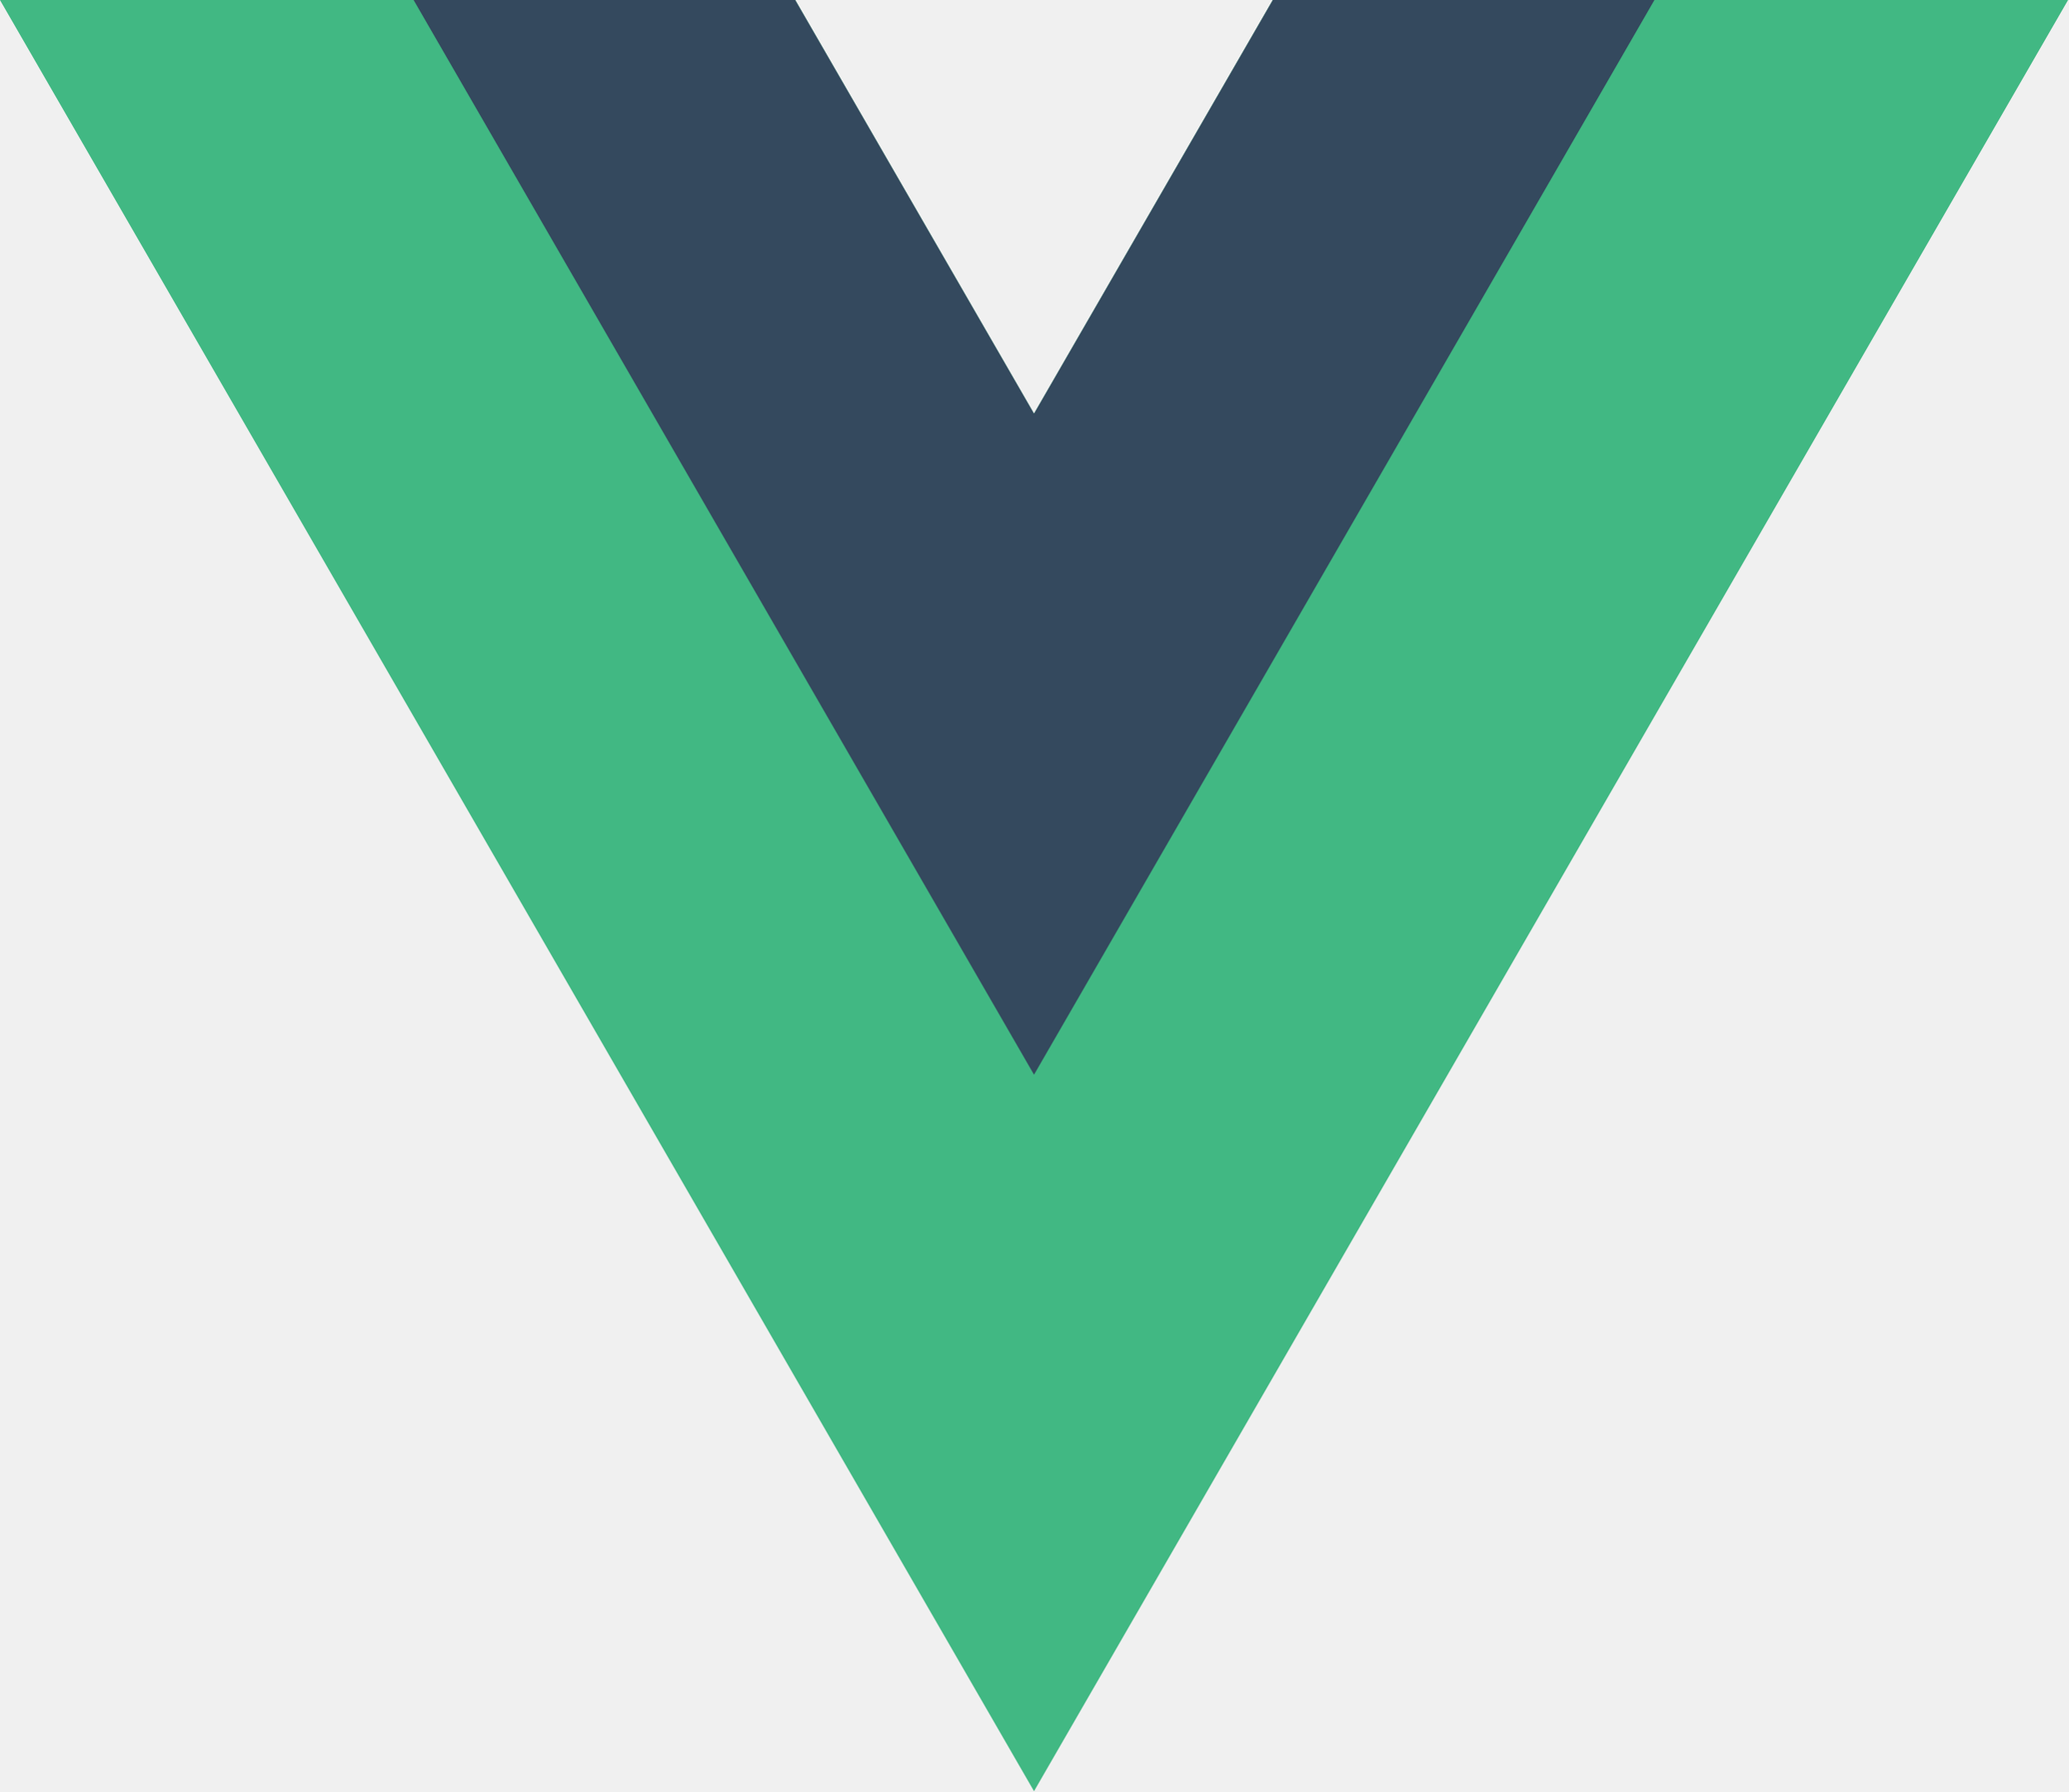
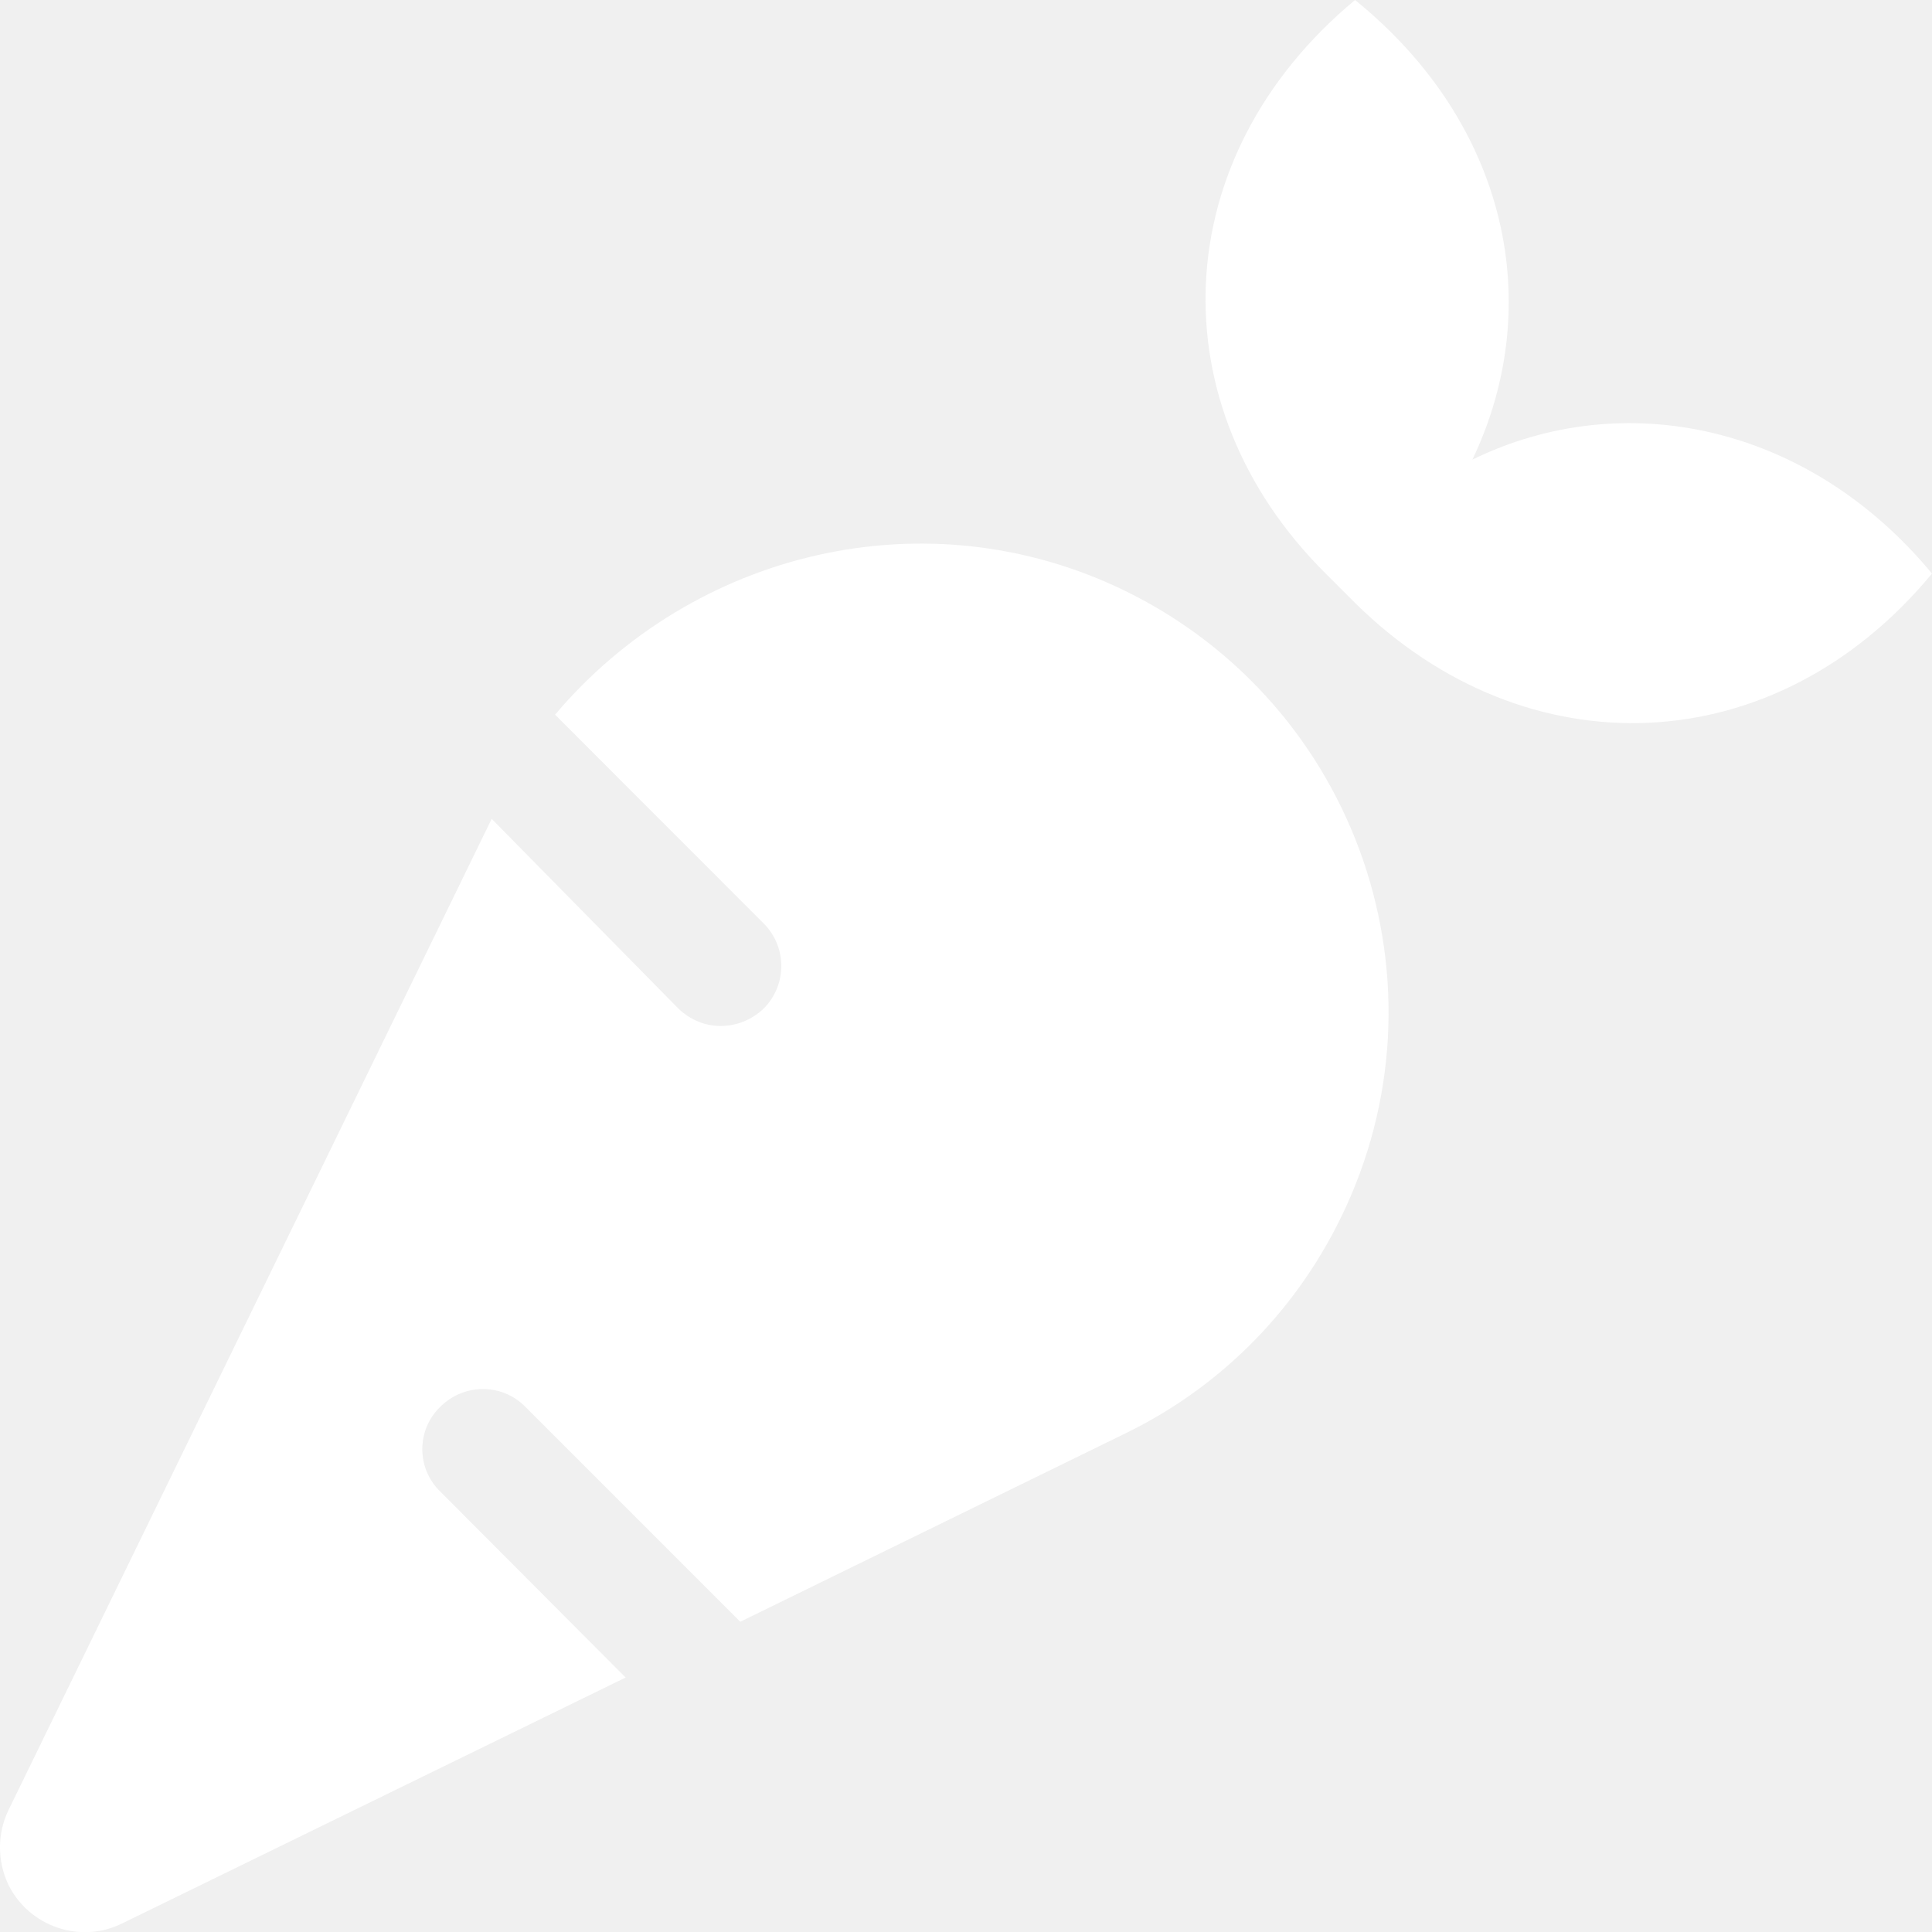
- <svg xmlns="http://www.w3.org/2000/svg" viewBox="0 0 261.76 226.69">
-   <path d="M161.096.001l-30.225 52.351L100.647.001H-.005l130.877 226.688L261.749.001z" fill="#41b883" />
-   <path d="M161.096.001l-30.225 52.351L100.647.001H52.346l78.526 136.01L209.398.001z" fill="#34495e" />
+ <svg xmlns="http://www.w3.org/2000/svg" viewBox="0 0 512 512">
+   <path fill="#fff" d="M298.2 156.6C245.5 130.9 183.7 146.1 147.1 189.4l55.27 55.31c6.25 6.25 6.25 16.33 0 22.58c-3.127 3-7.266 4.605-11.39 4.605s-8.068-1.605-11.19-4.605L130.3 217l-128.1 262.8c-2.875 6-3 13.25 0 19.63c5.5 11.12 19 15.75 30 10.38l133.6-65.25L116.7 395.3c-6.377-6.125-6.377-16.38 0-22.5c6.25-6.25 16.37-6.25 22.5 0l56.98 56.98l102-49.89c24-11.63 44.5-31.26 57.13-57.13C385.5 261.1 359.9 186.8 298.2 156.6zM390.2 121.8C409.7 81 399.7 32.88 359.1 0c-50.25 41.75-52.51 107.5-7.875 151.9l8 8C404.5 204.5 470.4 202.3 512 152C479.1 112.3 430.1 102.3 390.2 121.8z" />
</svg>
